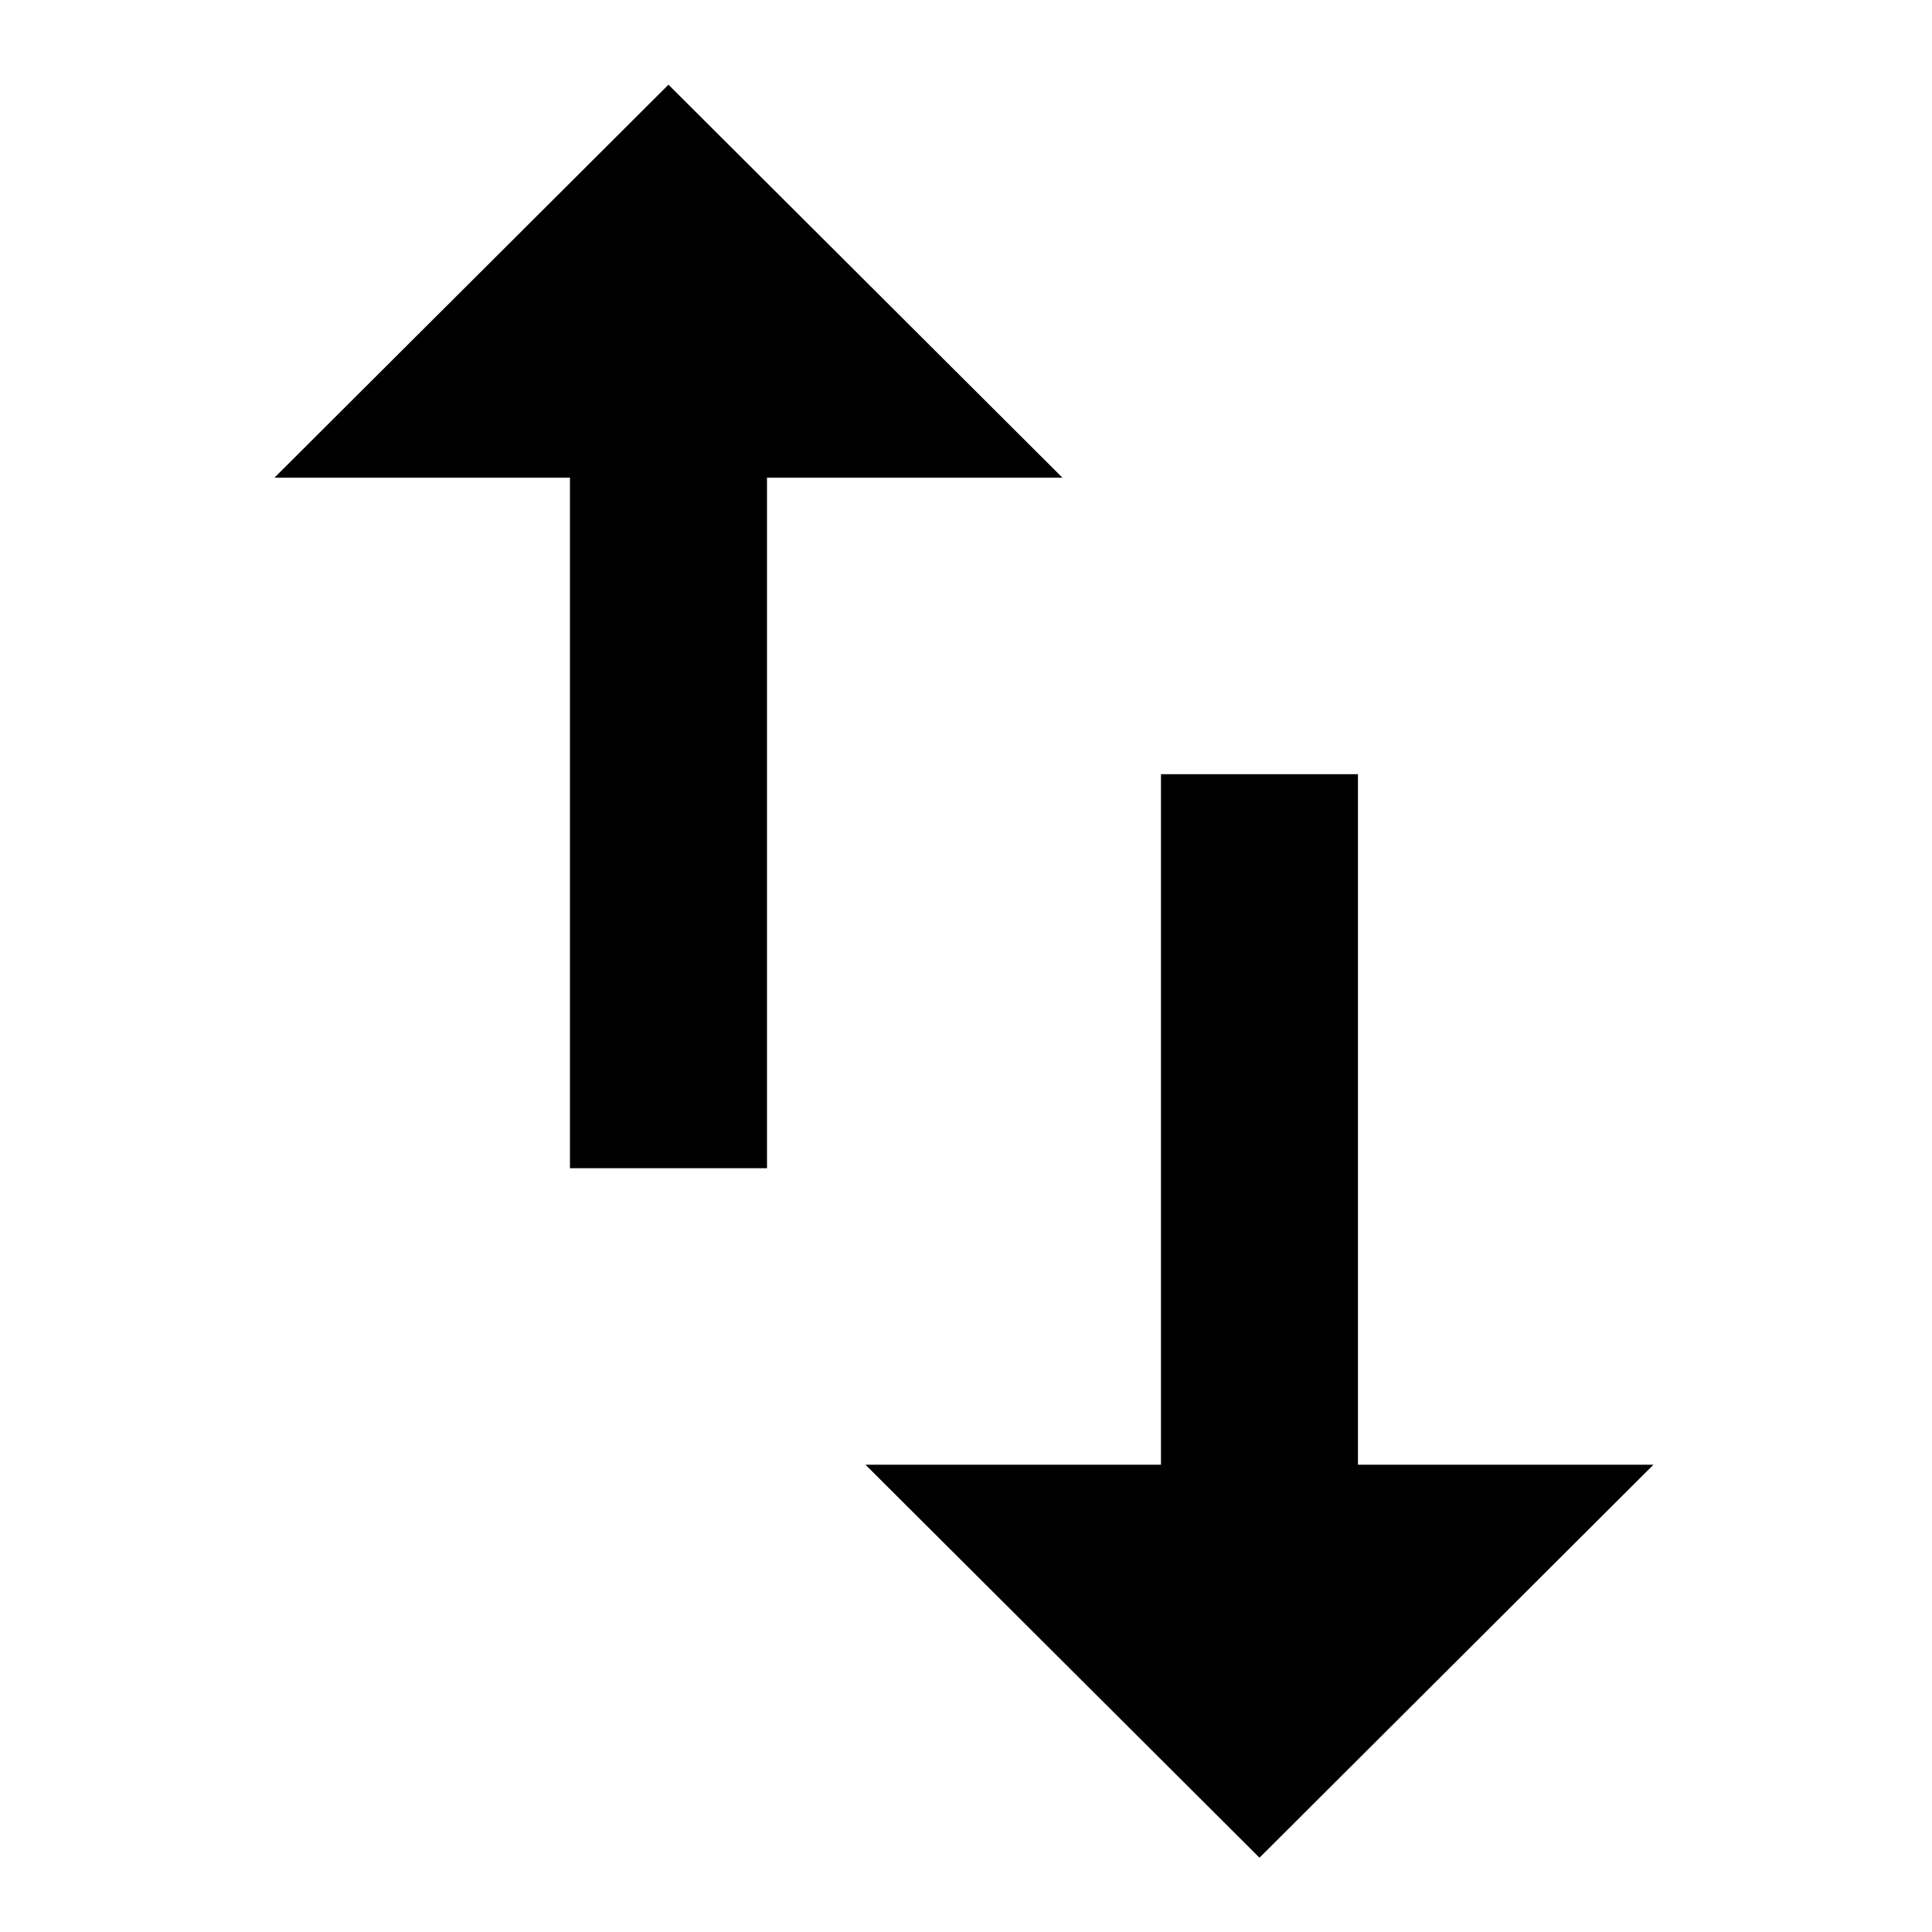
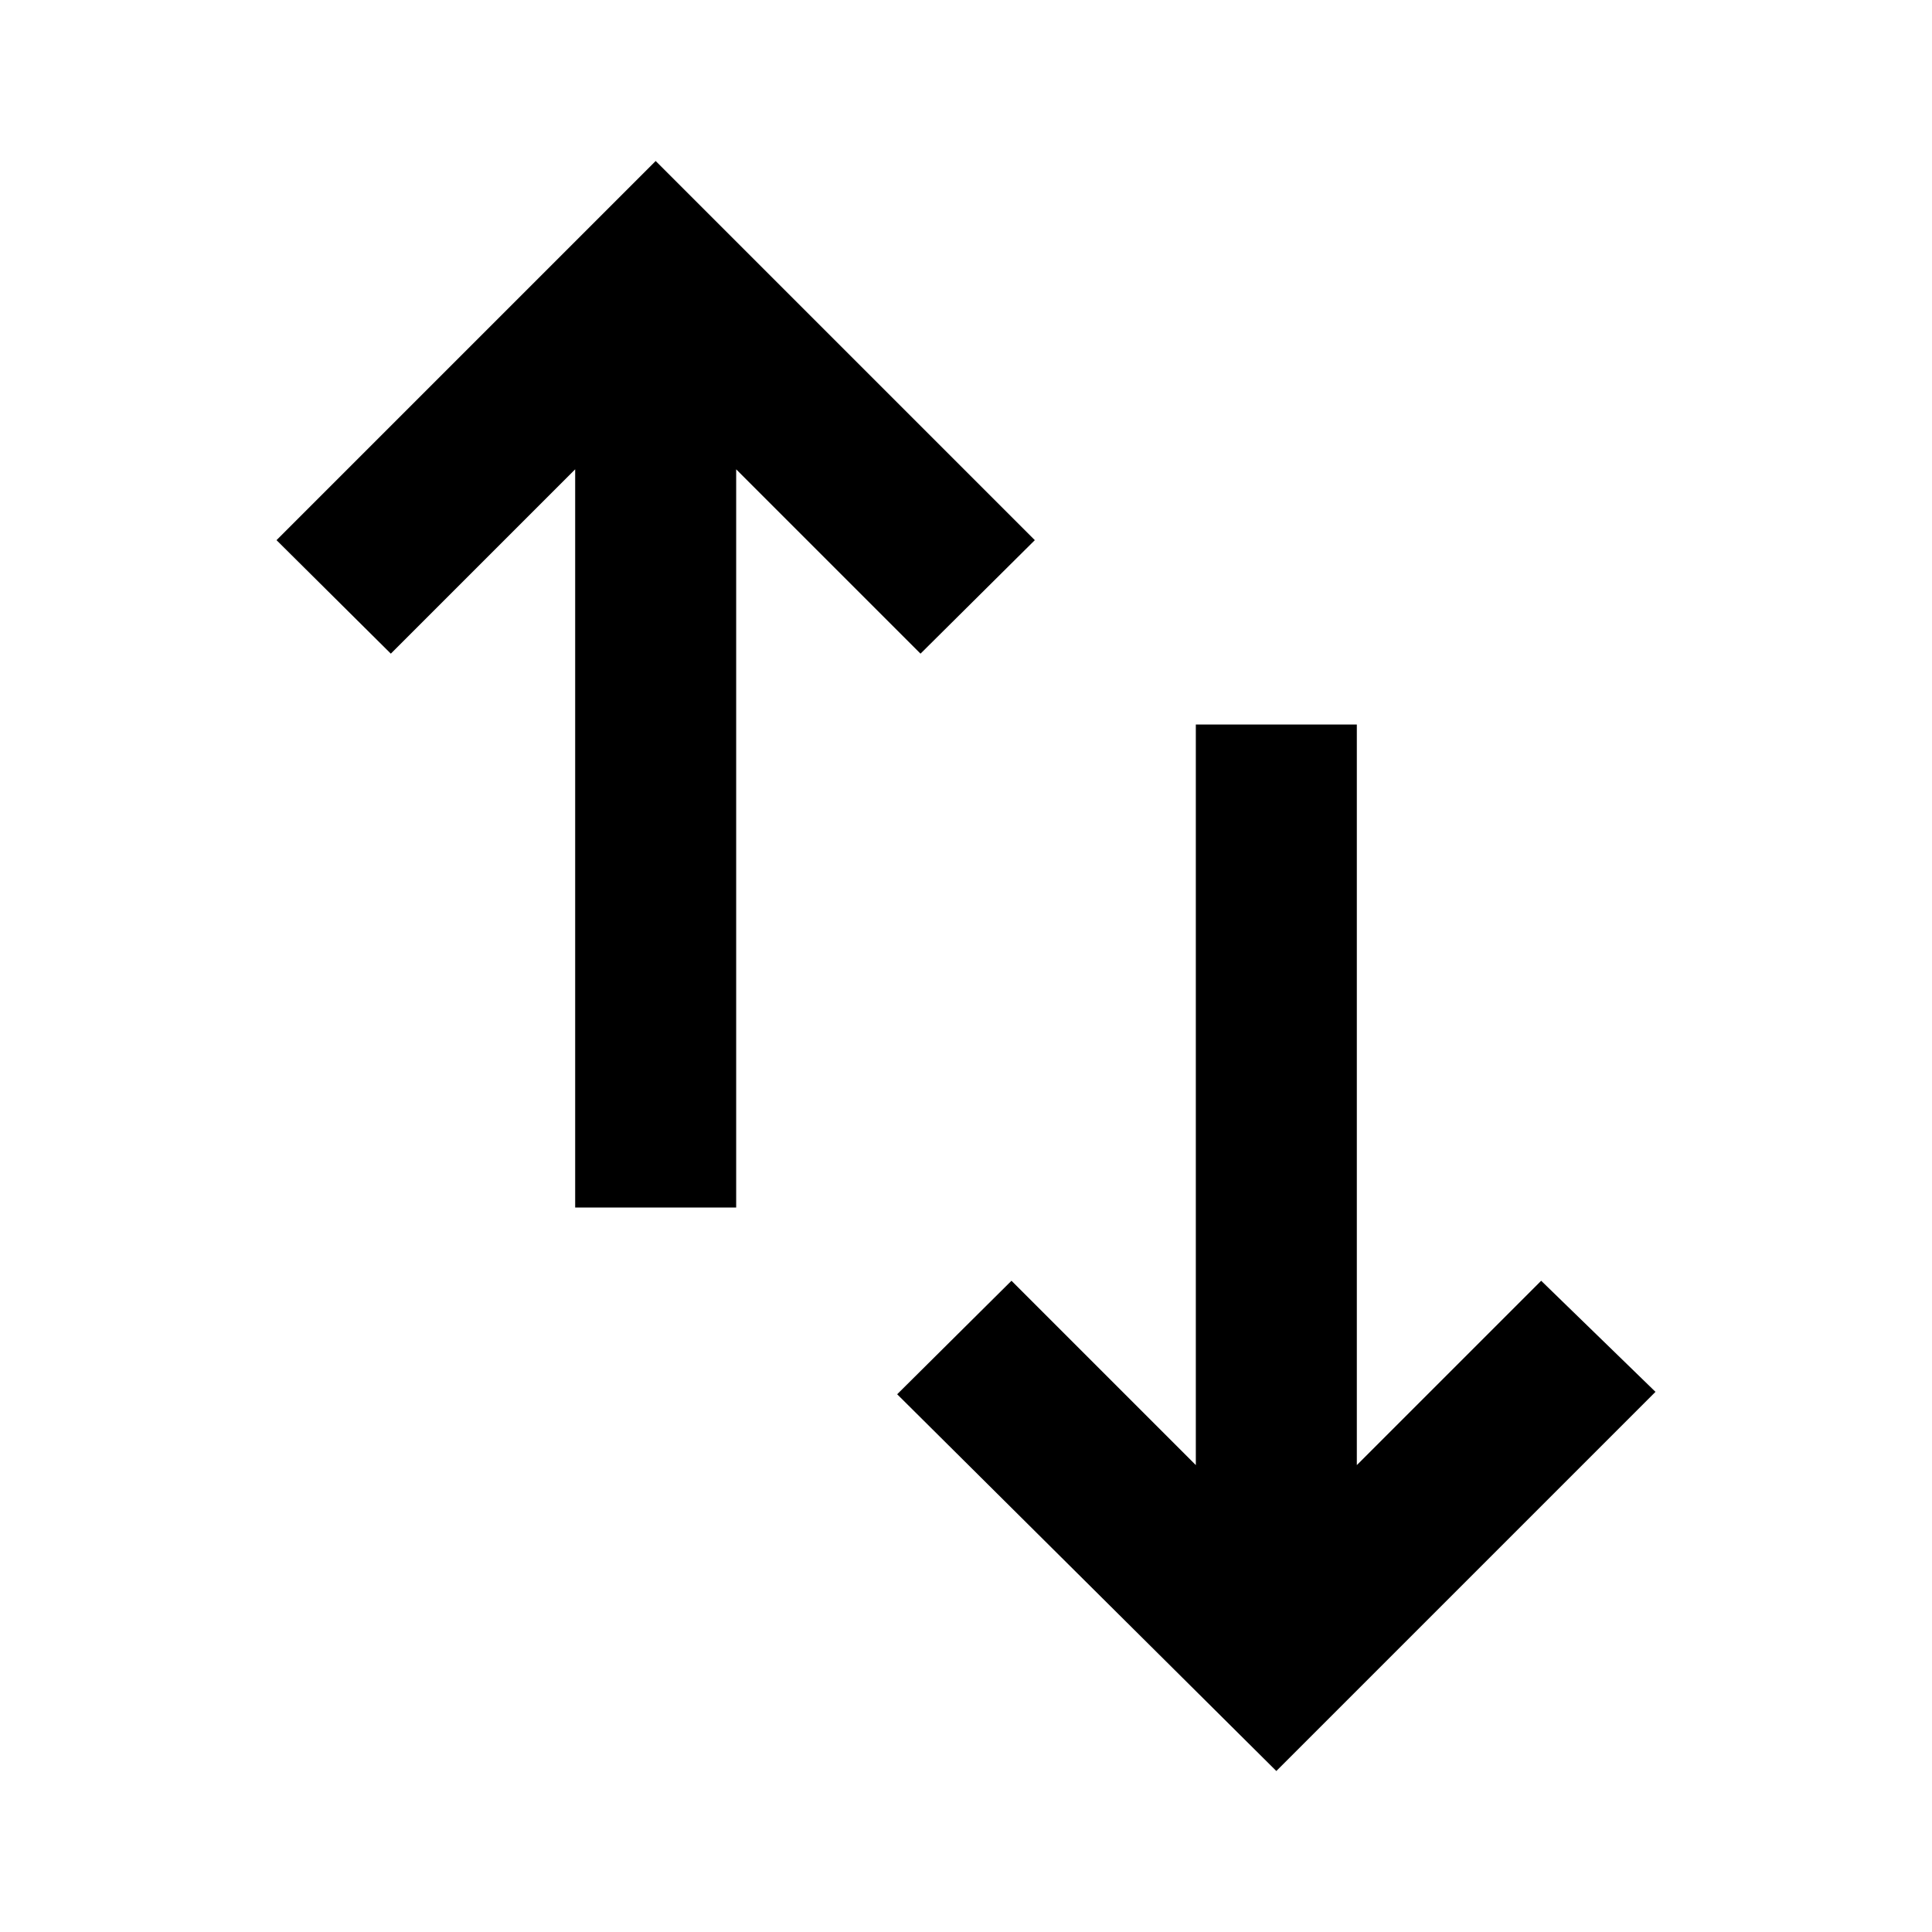
<svg xmlns="http://www.w3.org/2000/svg" width="24" height="24" viewBox="0 0 24 24">
-   <path d="M8.304,1.052 L3.409,5.934 L7.08,5.934 L7.08,14.512 L9.528,14.512 L9.528,5.934 L13.198,5.934 L8.304,1.052 Z M16.869,18.195 L16.869,9.617 L14.422,9.617 L14.422,18.195 L10.751,18.195 L15.646,23.077 L20.54,18.195 L16.869,18.195 Z" />
+   <path d="M16.855,9 L16.855,18.2 L19.145,15.91 L20.565,17.29 L15.855,22 L11.145,17.32 L12.565,15.91 L14.855,18.2 L14.855,9 L16.855,9 Z M8.145,2 L12.855,6.71 L11.435,8.12 L9.145,5.83 L9.145,15 L7.145,15 L7.145,5.83 L4.855,8.12 L3.435,6.71 L8.145,2 Z" />
</svg>
